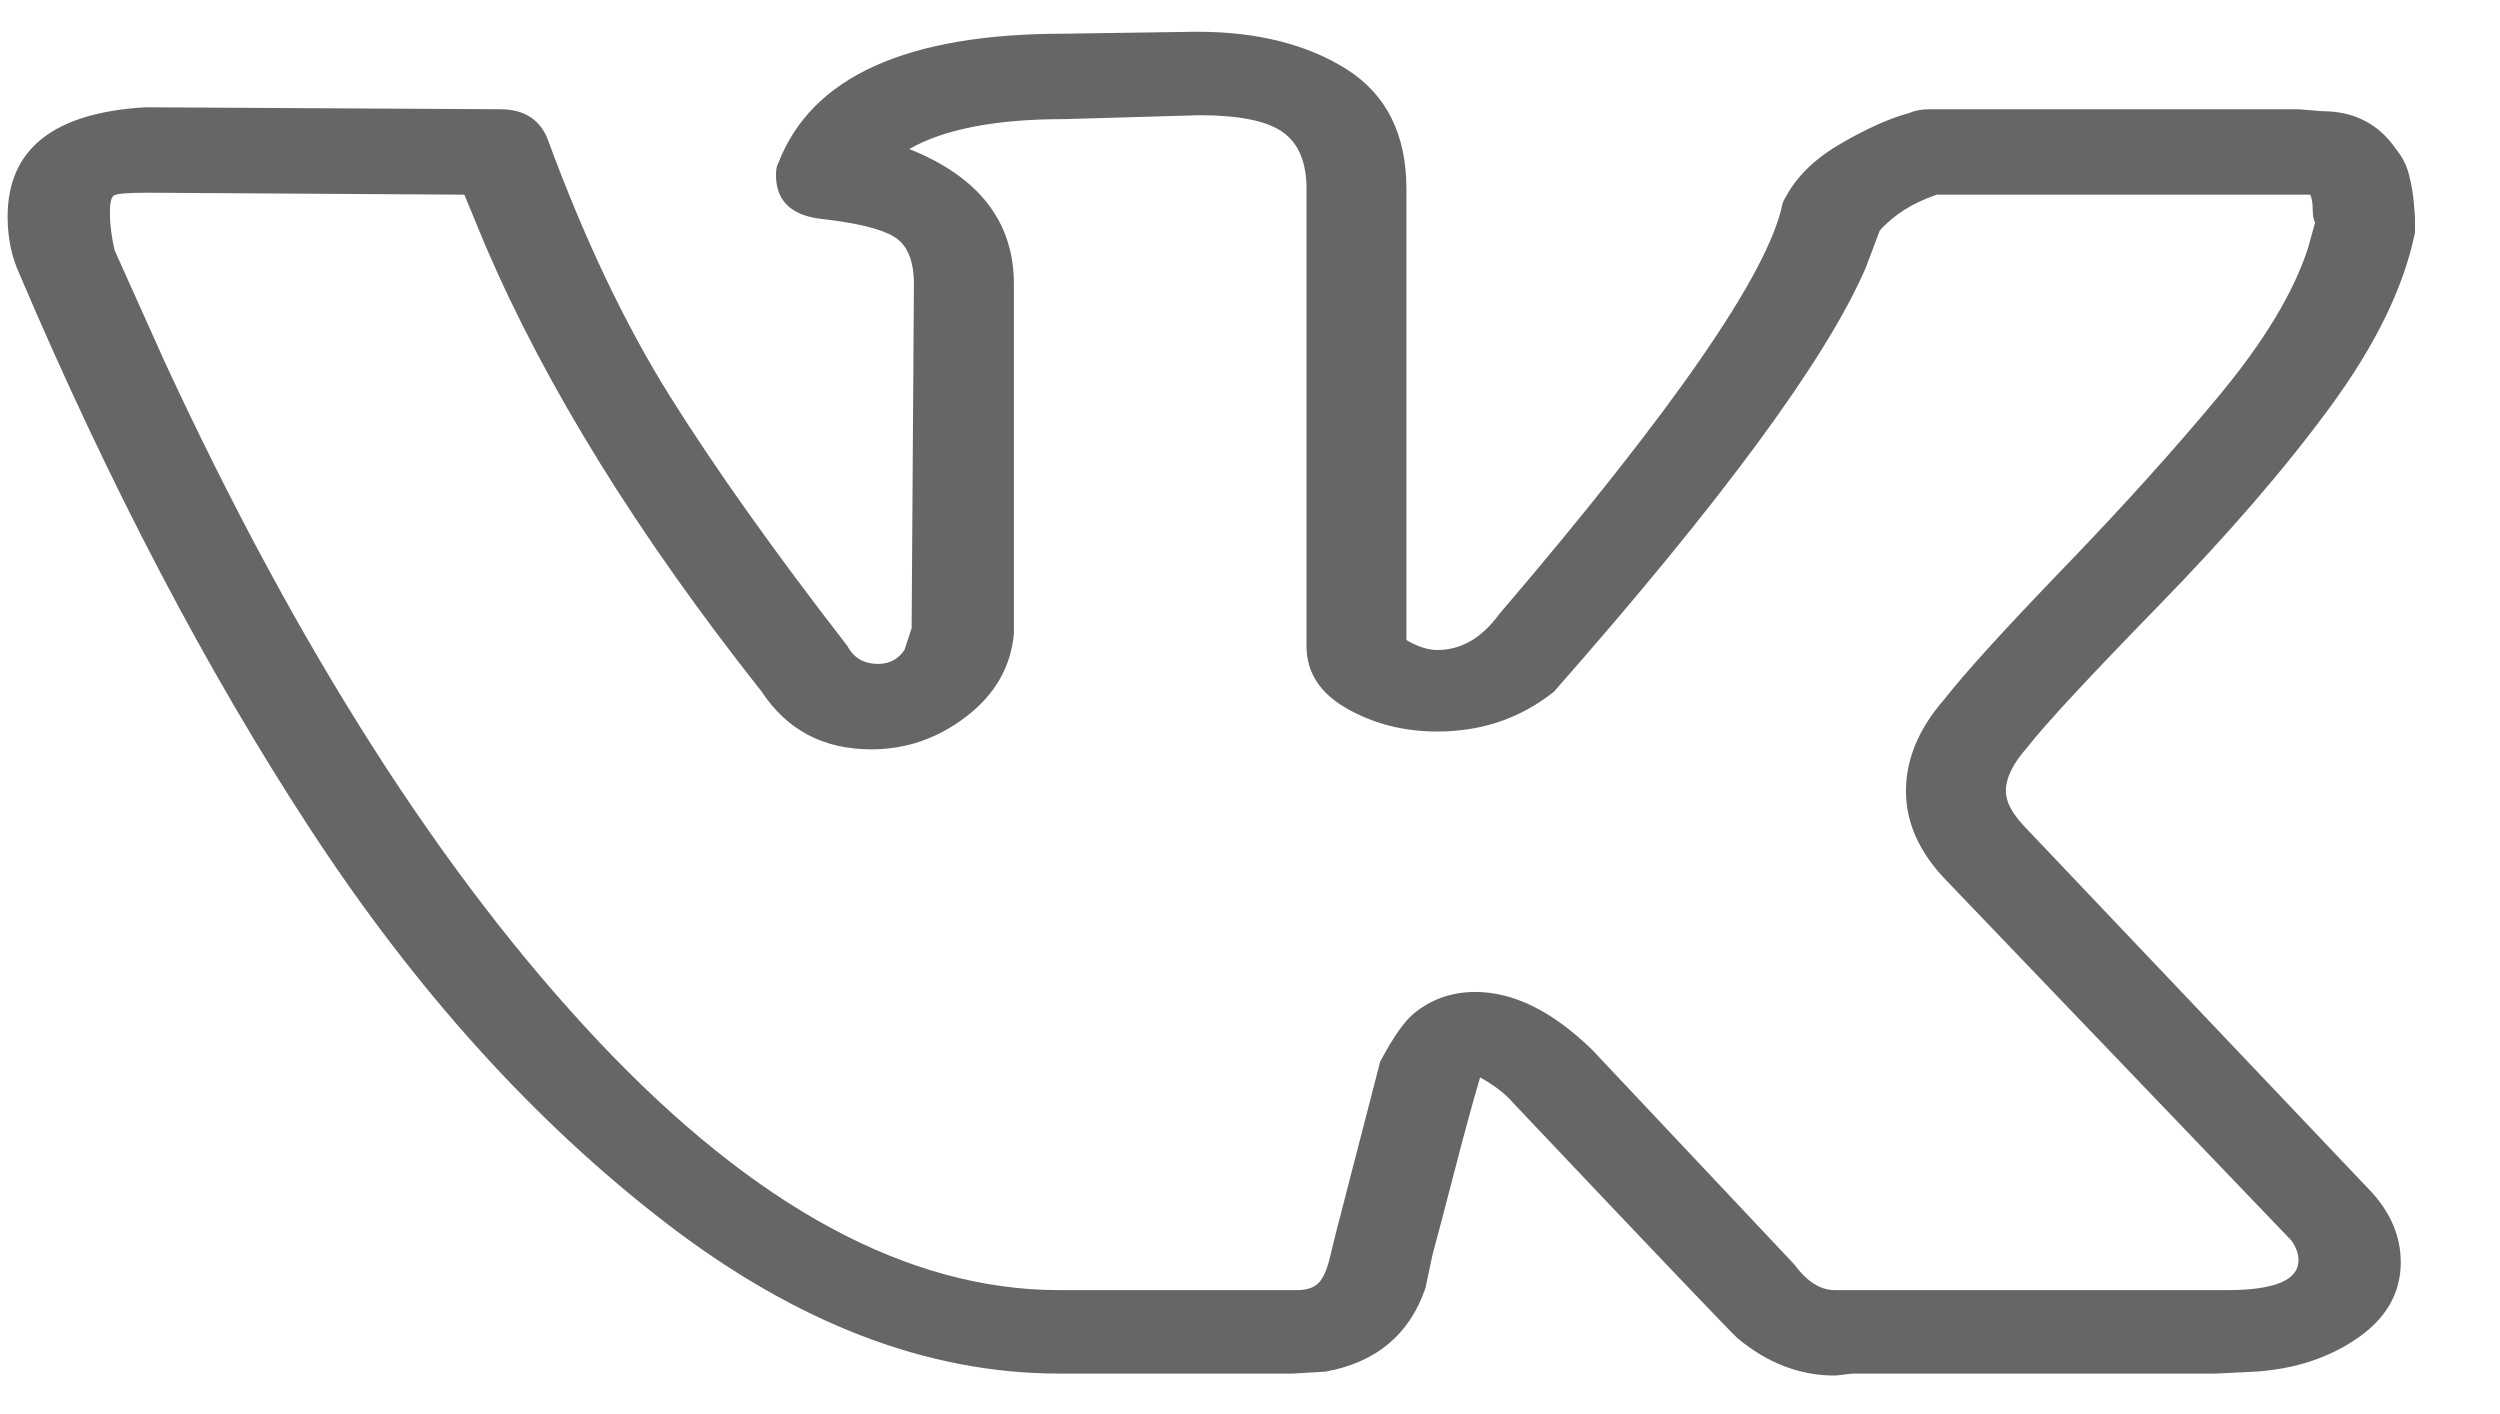
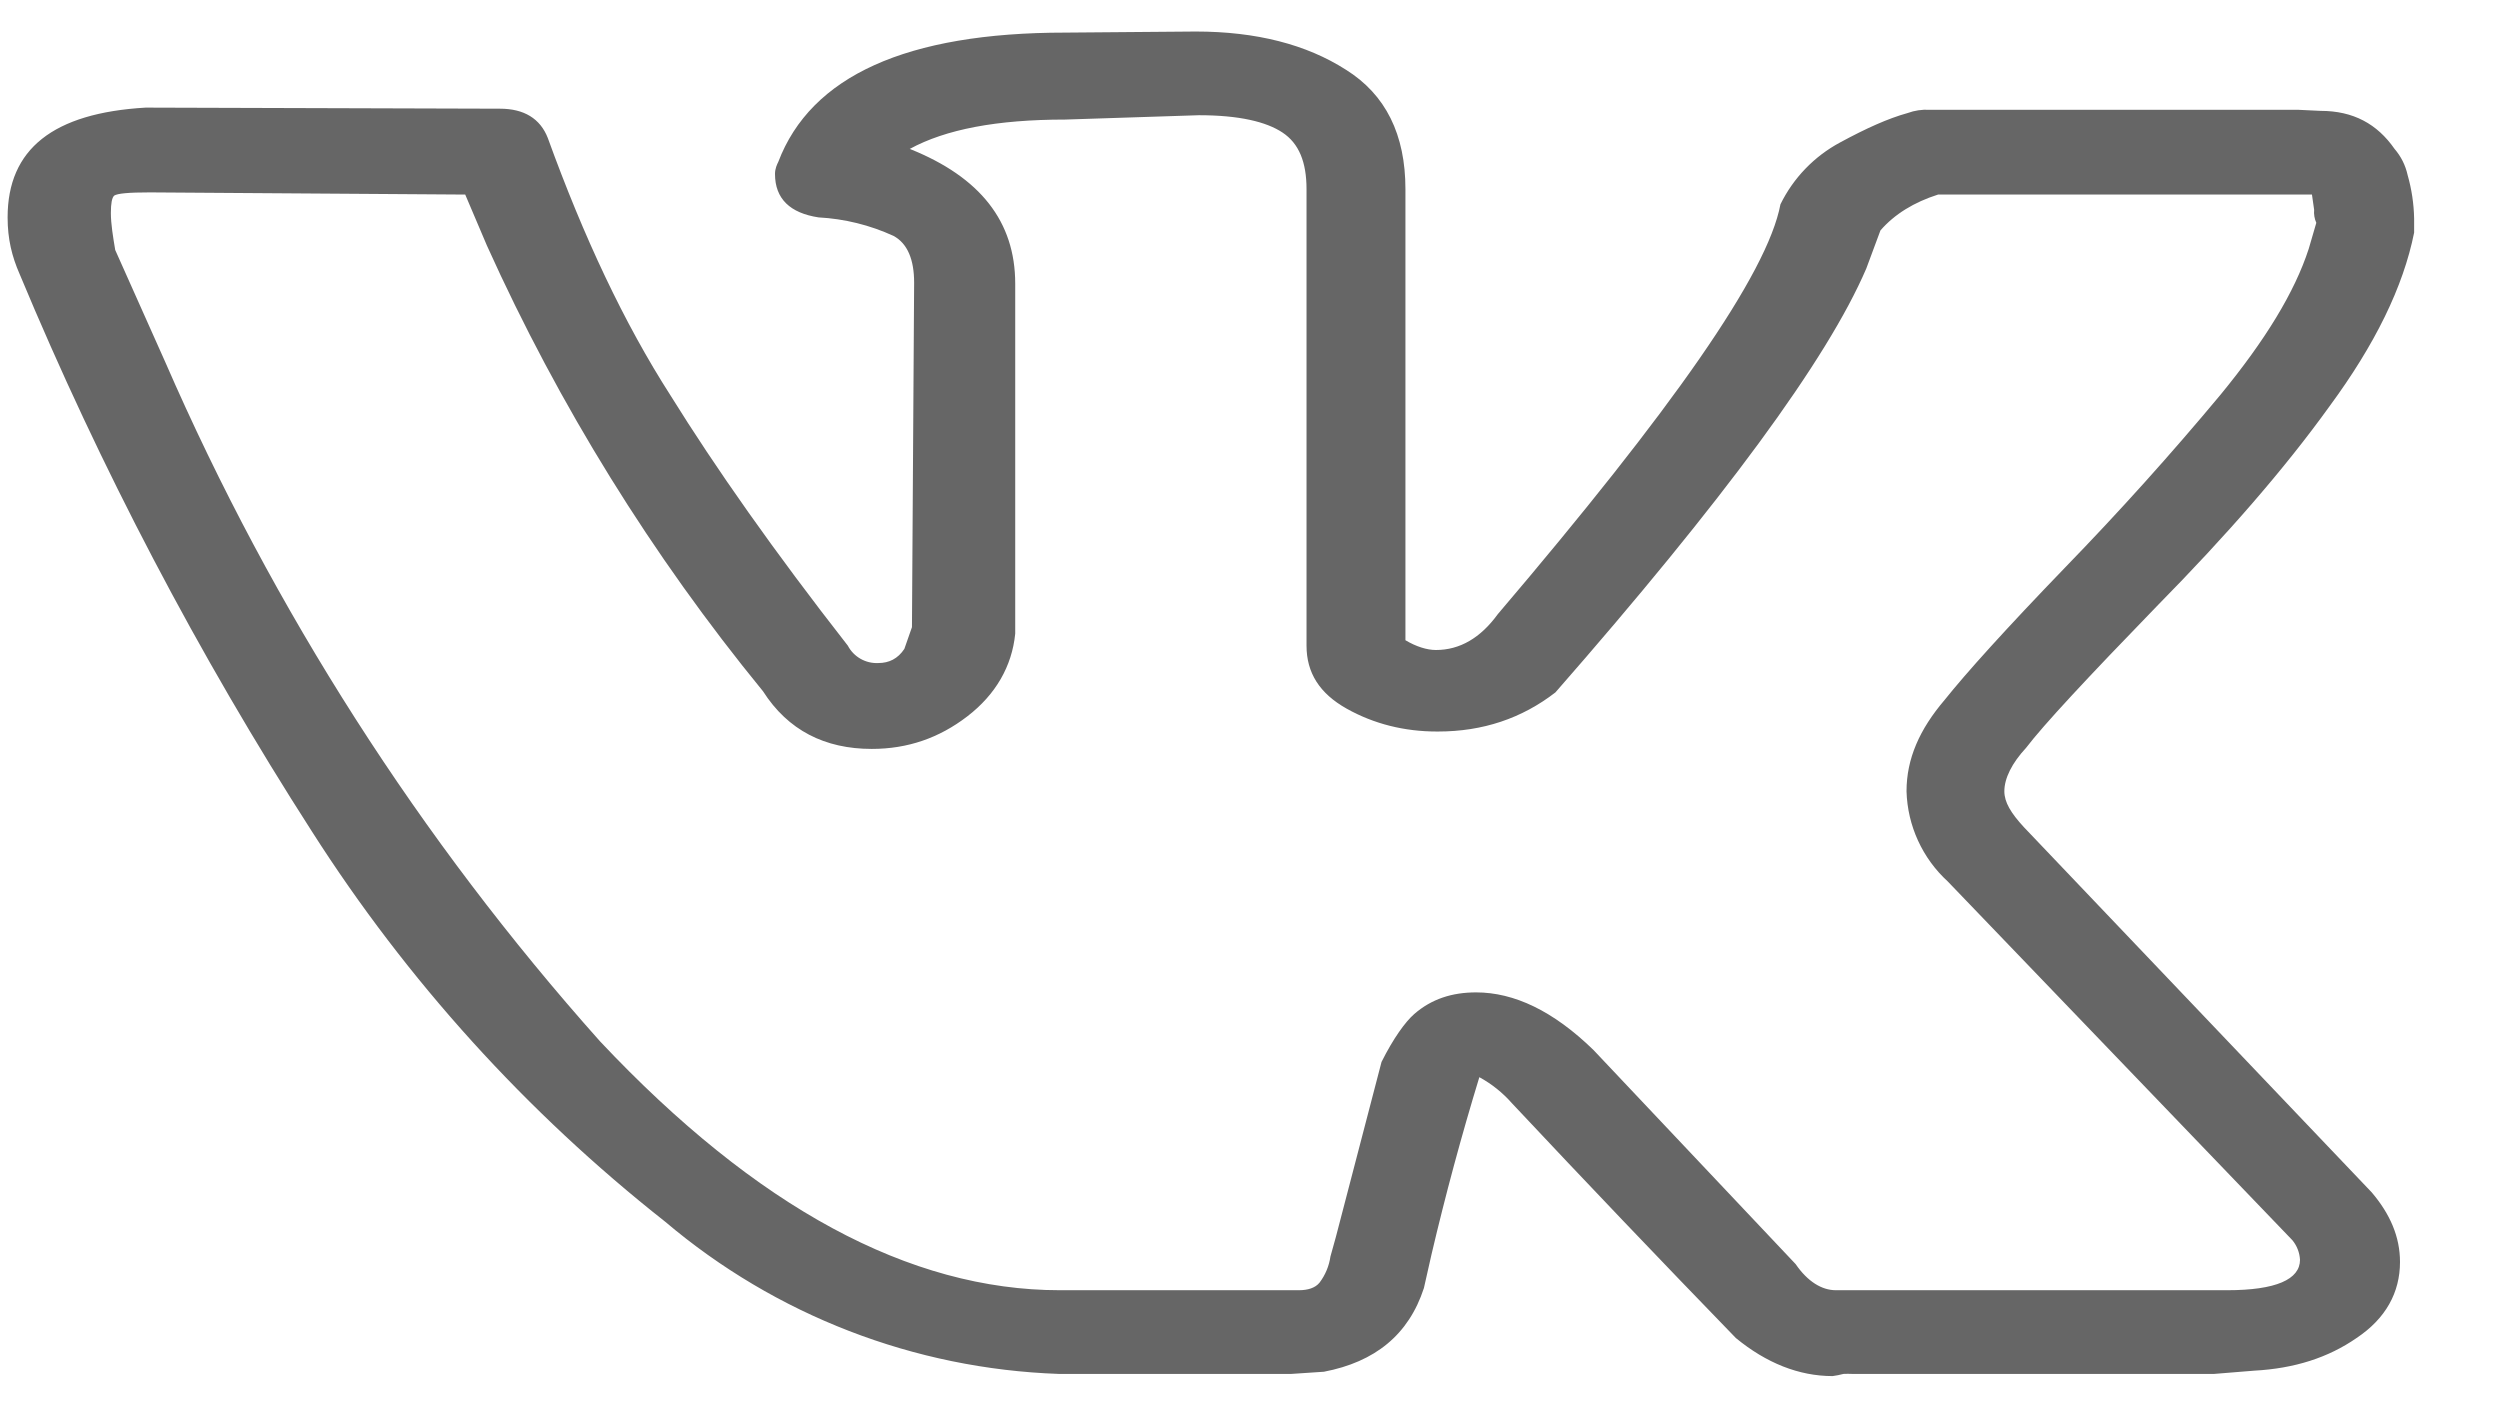
- <svg xmlns="http://www.w3.org/2000/svg" width="23" height="13" viewBox="0 0 23 13" fill="none">
-   <path d="M0.07 1.993C0.07 1.371 0.493 1.036 1.339 0.987L4.6 1.005C4.819 1.005 4.965 1.096 5.038 1.279C5.374 2.194 5.749 2.983 6.165 3.648C6.581 4.312 7.125 5.077 7.796 5.943C7.854 6.053 7.949 6.108 8.08 6.108C8.182 6.108 8.263 6.065 8.321 5.98L8.387 5.779L8.408 2.615C8.408 2.395 8.346 2.249 8.222 2.176C8.098 2.102 7.869 2.048 7.533 2.011C7.27 1.974 7.139 1.84 7.139 1.609C7.139 1.56 7.146 1.523 7.161 1.499C7.467 0.706 8.343 0.31 9.787 0.31L11.013 0.292C11.567 0.292 12.027 0.408 12.392 0.639C12.756 0.871 12.939 1.237 12.939 1.737V5.888C13.041 5.949 13.136 5.98 13.223 5.98C13.442 5.98 13.632 5.87 13.792 5.651C15.397 3.773 16.265 2.517 16.397 1.883C16.397 1.871 16.411 1.84 16.441 1.791C16.543 1.609 16.71 1.45 16.944 1.316C17.177 1.182 17.381 1.09 17.557 1.042C17.615 1.017 17.681 1.005 17.754 1.005H21.146L21.365 1.023C21.657 1.023 21.883 1.139 22.043 1.371C22.102 1.444 22.142 1.523 22.163 1.609C22.185 1.694 22.2 1.779 22.207 1.865C22.215 1.95 22.218 1.999 22.218 2.011V2.139C22.116 2.639 21.857 3.172 21.441 3.739C21.026 4.306 20.497 4.919 19.855 5.577C19.213 6.236 18.811 6.669 18.651 6.876C18.52 7.022 18.454 7.156 18.454 7.278C18.454 7.376 18.512 7.486 18.629 7.608L21.824 10.973C21.999 11.168 22.087 11.381 22.087 11.613C22.087 11.893 21.956 12.125 21.693 12.308C21.43 12.491 21.117 12.594 20.752 12.619L20.38 12.637H17.053C17.039 12.637 17.009 12.64 16.966 12.646C16.922 12.652 16.893 12.655 16.878 12.655C16.557 12.655 16.258 12.54 15.981 12.308C15.879 12.21 15.193 11.491 13.924 10.15C13.851 10.064 13.748 9.985 13.617 9.912C13.559 10.107 13.482 10.387 13.387 10.753C13.293 11.119 13.223 11.381 13.18 11.54L13.114 11.851C12.968 12.277 12.662 12.534 12.195 12.619L11.888 12.637H9.743C8.532 12.637 7.325 12.174 6.121 11.247C4.918 10.32 3.834 9.122 2.871 7.653C1.908 6.184 1.011 4.474 0.18 2.523C0.107 2.365 0.07 2.188 0.07 1.993ZM13.223 6.73C12.917 6.73 12.64 6.66 12.392 6.519C12.144 6.379 12.02 6.187 12.02 5.943V1.737C12.02 1.493 11.947 1.319 11.801 1.215C11.655 1.112 11.399 1.06 11.035 1.06L9.787 1.096C9.16 1.096 8.686 1.188 8.365 1.371C9.007 1.627 9.328 2.041 9.328 2.615V5.833C9.298 6.138 9.153 6.391 8.89 6.592C8.627 6.794 8.336 6.894 8.015 6.894C7.577 6.894 7.241 6.717 7.008 6.364C5.87 4.925 5.024 3.559 4.469 2.267L4.272 1.791L1.361 1.773C1.172 1.773 1.066 1.782 1.044 1.801C1.022 1.819 1.011 1.871 1.011 1.956C1.011 2.066 1.026 2.182 1.055 2.304L1.515 3.328C2.74 5.974 4.071 8.059 5.509 9.583C6.946 11.107 8.357 11.869 9.743 11.869H11.932C12.02 11.869 12.085 11.848 12.129 11.805C12.173 11.762 12.209 11.68 12.238 11.558L12.282 11.375L12.698 9.766C12.815 9.546 12.917 9.4 13.004 9.327C13.165 9.193 13.355 9.126 13.573 9.126C13.924 9.126 14.281 9.302 14.646 9.656L16.506 11.631C16.623 11.79 16.747 11.869 16.878 11.869H20.489C20.927 11.869 21.146 11.777 21.146 11.595C21.146 11.534 21.124 11.473 21.08 11.412L17.907 8.101C17.659 7.845 17.535 7.571 17.535 7.278C17.535 6.986 17.651 6.705 17.885 6.437C18.075 6.193 18.443 5.788 18.99 5.221C19.537 4.654 20.015 4.123 20.424 3.63C20.832 3.136 21.102 2.688 21.233 2.285L21.299 2.048C21.285 2.023 21.277 1.984 21.277 1.929C21.277 1.874 21.27 1.828 21.255 1.791H17.819C17.6 1.865 17.425 1.974 17.294 2.121L17.163 2.468C16.798 3.309 15.842 4.608 14.296 6.364C13.989 6.608 13.632 6.73 13.223 6.73Z" fill="#666666" />
+ <svg xmlns="http://www.w3.org/2000/svg" width="23" height="13" fill="none">
+   <path d="M.07 2c0-.63.42-.96 1.27-1.01L4.6 1c.22 0 .37.09.44.27.33.91.7 1.7 1.13 2.37.41.66.95 1.43 1.63 2.3a.3.3 0 00.28.16c.1 0 .18-.04.24-.13l.07-.2.02-3.17c0-.21-.06-.36-.19-.43A1.9 1.9 0 007.53 2c-.26-.04-.4-.17-.4-.4 0-.05.02-.09.03-.11C7.46.7 8.34.3 9.8.3L11 .29c.56 0 1.02.12 1.38.35.37.23.55.6.55 1.1v4.15c.1.06.2.09.28.09.22 0 .41-.11.57-.33 1.6-1.88 2.48-3.13 2.6-3.77a1.29 1.29 0 01.55-.57c.24-.13.44-.22.62-.27a.5.5 0 01.2-.03h3.39l.21.01c.3 0 .52.12.68.35.06.07.1.15.12.24a1.57 1.57 0 01.06.4v.13c-.1.5-.36 1.03-.78 1.6-.41.57-.94 1.18-1.59 1.84-.64.66-1.04 1.09-1.2 1.3-.13.14-.2.28-.2.4 0 .1.06.2.18.33l3.2 3.36c.17.2.26.41.26.64 0 .28-.13.52-.4.7-.26.18-.57.28-.94.3l-.37.03h-3.33a.8.8 0 00-.08 0 .8.8 0 01-.1.02c-.31 0-.61-.12-.89-.35a182 182 0 01-2.06-2.16 1.1 1.1 0 00-.3-.24 25.65 25.65 0 00-.44 1.63l-.07.31c-.14.43-.45.68-.92.77l-.3.02H9.74a5.92 5.92 0 01-3.62-1.4 14.5 14.5 0 01-3.25-3.59A32.9 32.9 0 01.18 2.52C.11 2.36.07 2.2.07 2zm13.15 4.73c-.3 0-.58-.07-.83-.21-.25-.14-.37-.33-.37-.58v-4.2c0-.25-.07-.42-.22-.52-.15-.1-.4-.16-.77-.16L9.8 1.1c-.63 0-1.1.09-1.43.27.65.26.97.67.97 1.24v3.22c-.03.3-.18.56-.44.76-.26.2-.55.3-.88.3-.43 0-.77-.17-1-.53a18.47 18.47 0 01-2.54-4.1l-.2-.47-2.9-.02c-.2 0-.3.01-.33.03-.02.02-.03.07-.03.16 0 .1.02.22.04.34l.46 1.03a23.46 23.46 0 004 6.25c1.44 1.53 2.85 2.29 4.23 2.29h2.2c.08 0 .15-.02.19-.07a.52.52 0 00.1-.24l.05-.18.42-1.61c.11-.22.22-.37.3-.44.16-.14.35-.2.57-.2.35 0 .71.17 1.08.53l1.86 1.97c.11.16.24.24.37.24h3.6c.45 0 .67-.1.67-.28a.31.31 0 00-.07-.18l-3.17-3.3a1.17 1.17 0 01-.38-.83c0-.3.12-.57.35-.84.2-.25.56-.65 1.11-1.22a28.2 28.2 0 001.43-1.59c.41-.5.68-.94.81-1.34l.07-.24a.24.24 0 01-.02-.12l-.02-.14h-3.44c-.22.07-.4.18-.53.33l-.13.35c-.36.84-1.32 2.14-2.86 3.9-.31.24-.67.36-1.08.36z" fill="#666" />
</svg>
